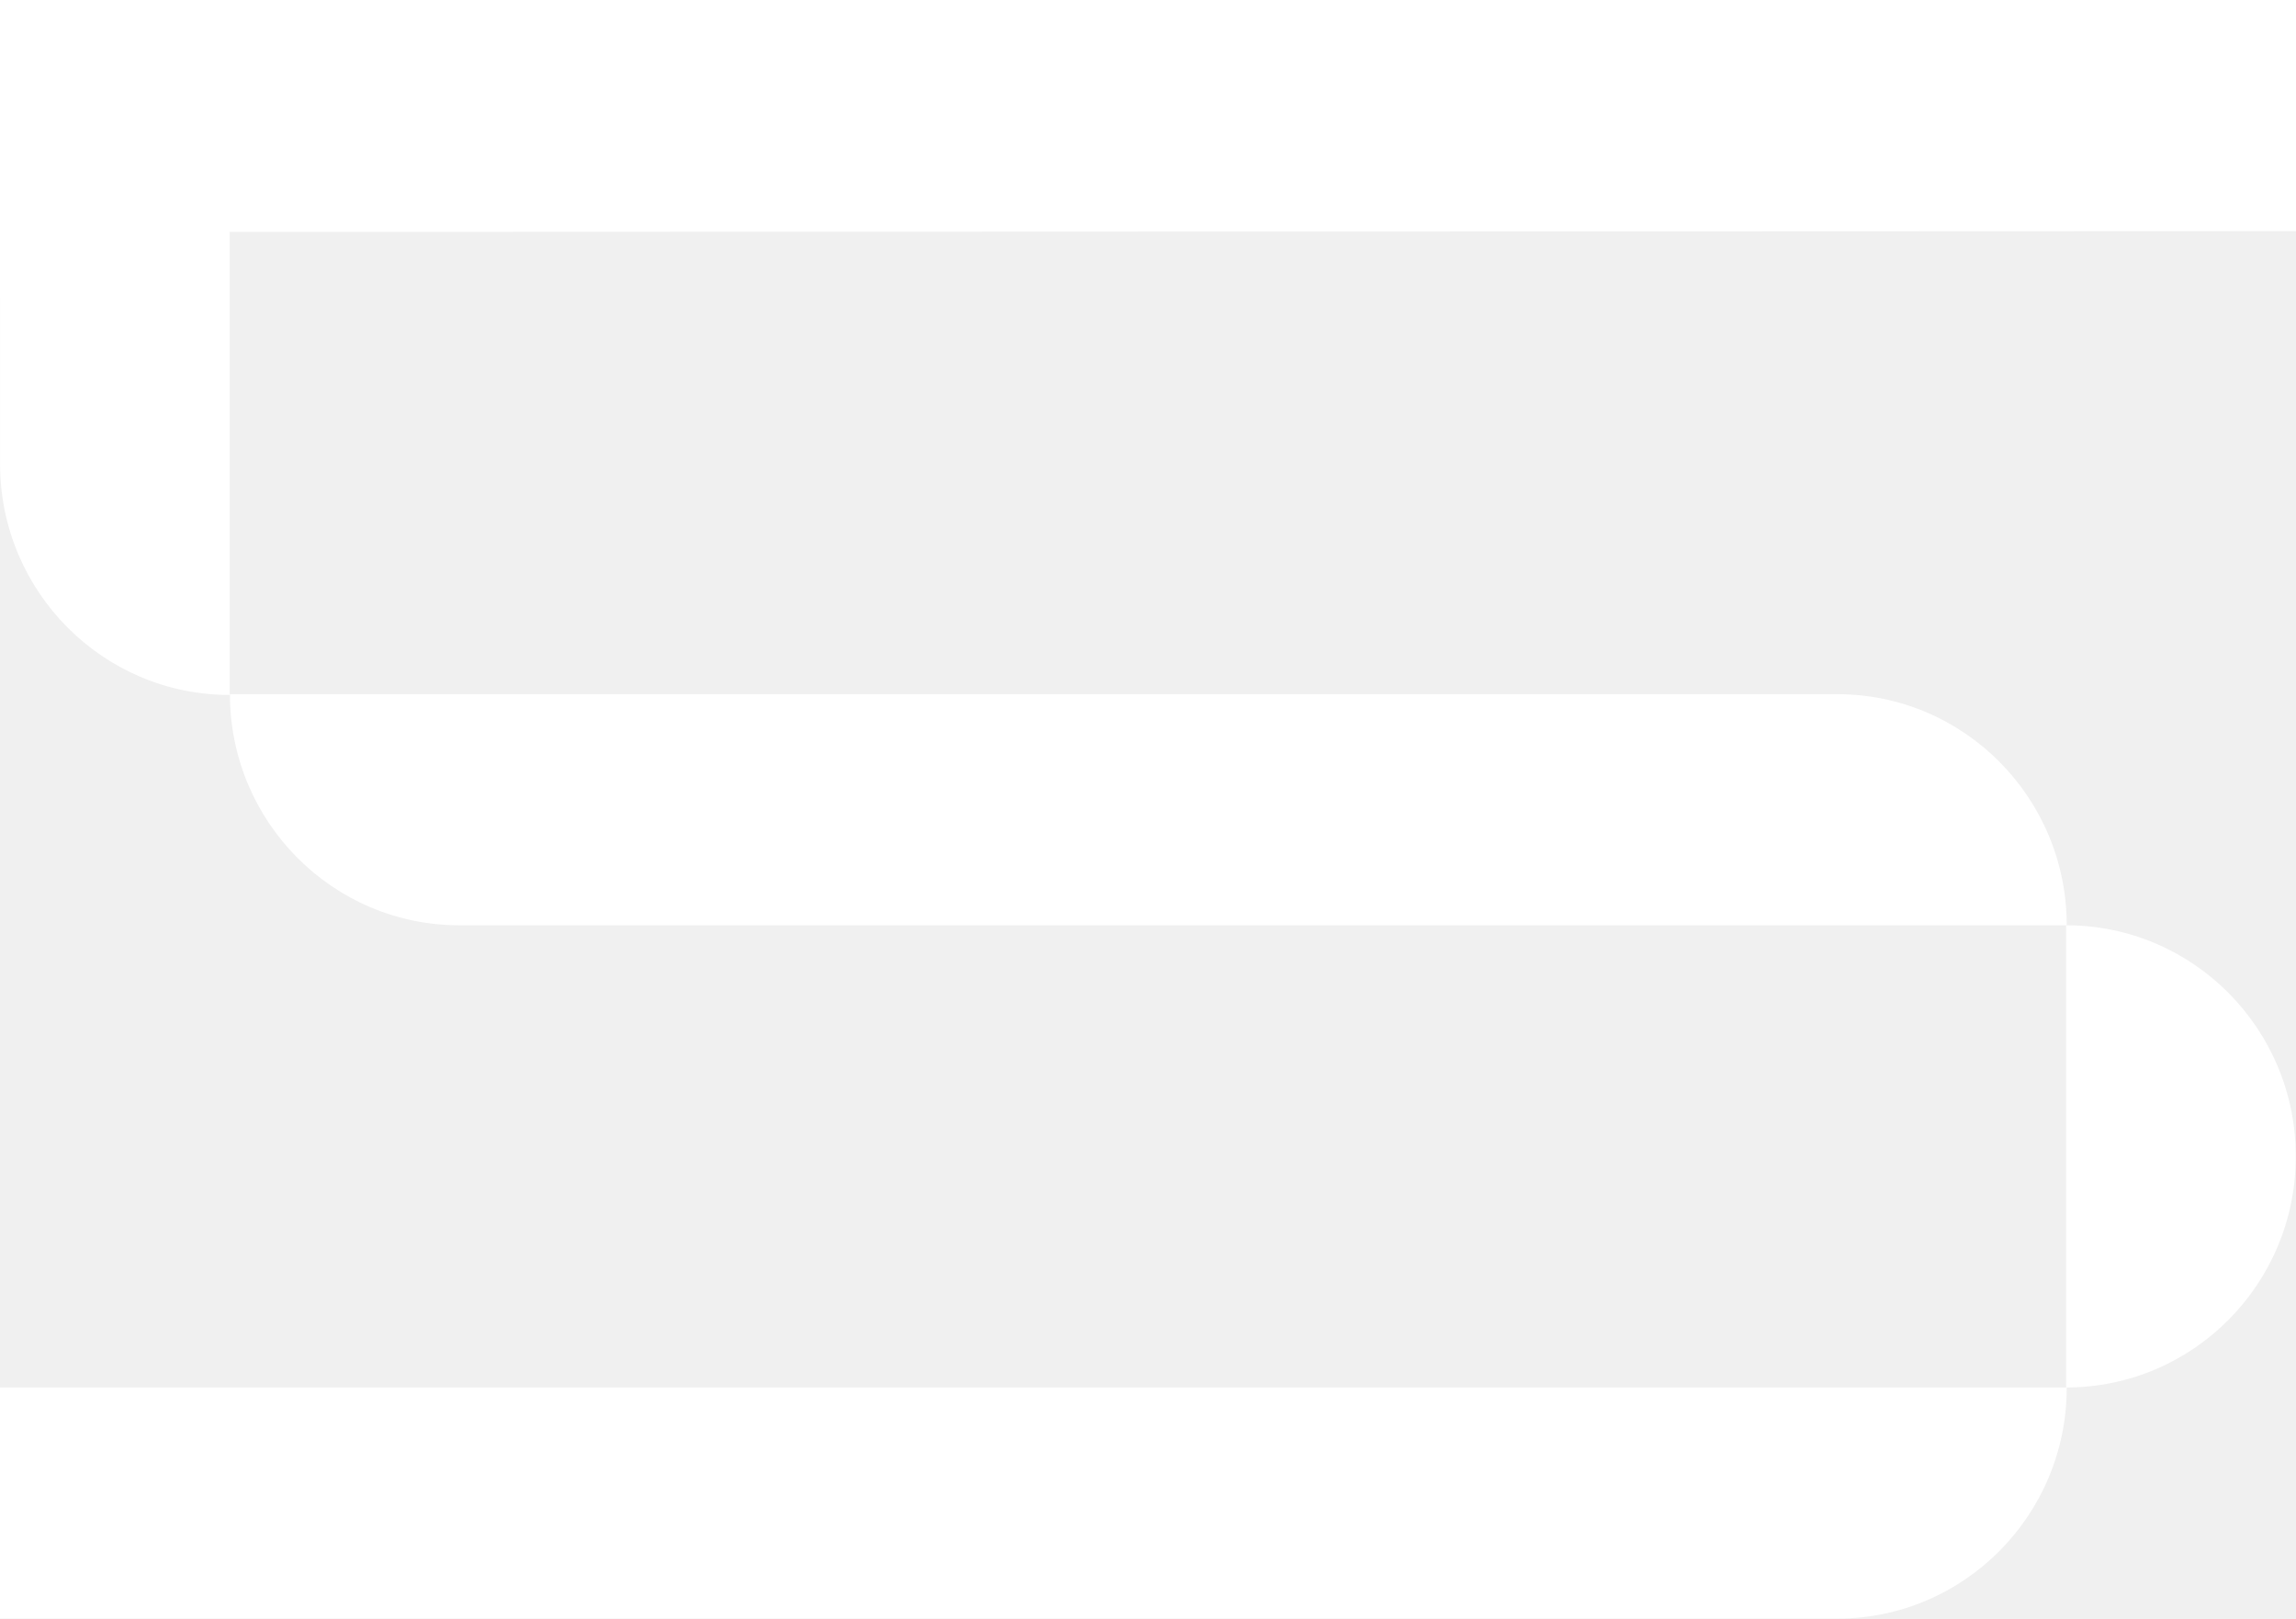
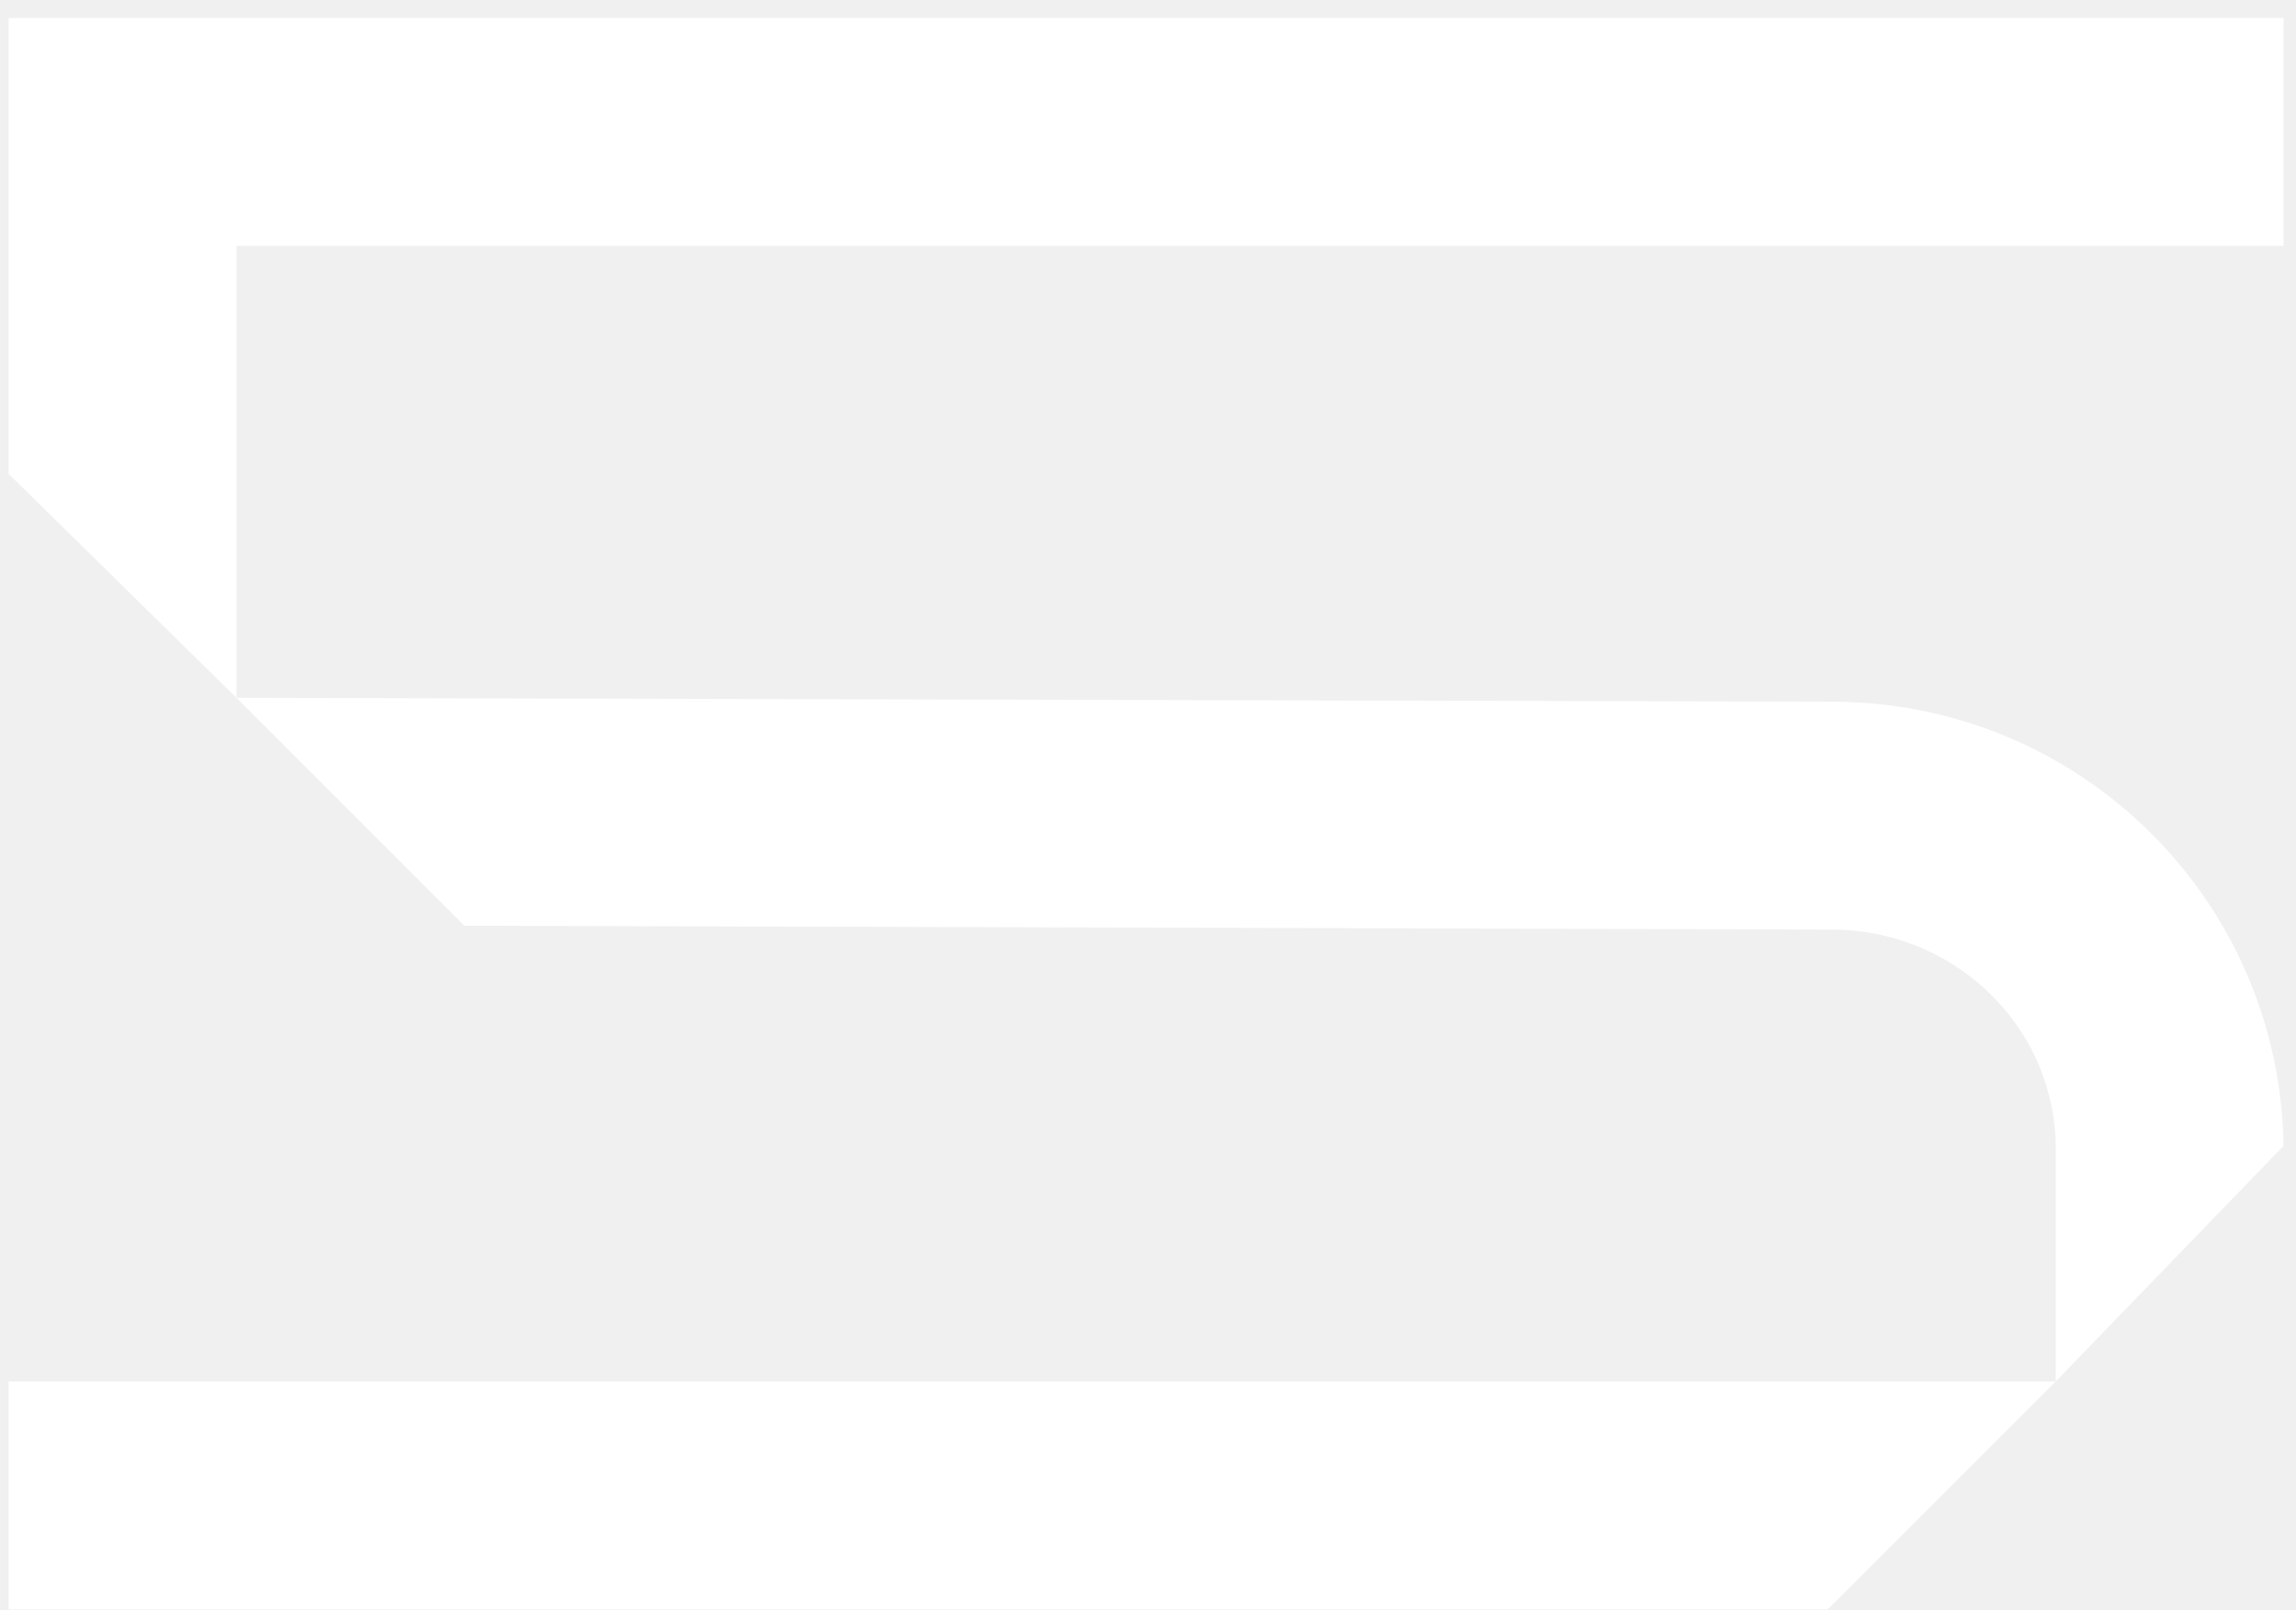
- <svg xmlns="http://www.w3.org/2000/svg" width="139" height="98" fill="none">
-   <path d="M125.087 56.022h-.005v27.983h.007c7.676 0 13.898-6.263 13.898-13.99 0-7.729-6.223-13.993-13.9-13.993zM125.12 84.01v-.003H0V98h111.223c7.675 0 13.897-6.263 13.897-13.99zM13.903 42.076h.006l-.005-27.985v-.049L139 13.993V0H0l.003 28.084c.001 7.728 6.224 13.992 13.9 13.992z" fill="#fff" />
-   <path d="M111.221 42.03H13.92c0 7.728 6.223 13.992 13.9 13.992h97.3c0-7.728-6.223-13.993-13.899-13.993z" fill="#fff" />
+ <svg xmlns="http://www.w3.org/2000/svg" width="107" height="75" viewBox="0 0 107 75" fill="none">
+   <path d="M0.4 22.08L11.02 32.52V11.46H106.42V0.84H0.4V22.08ZM106.42 53.4C106.24 41.88 96.88 32.7 85.36 32.7L11.02 32.52L21.64 43.14L85.36 43.32C90.94 43.32 95.62 47.64 95.8 53.22V64.38L106.42 53.4ZM85.18 75L95.8 64.38H0.4V75H85.18Z" fill="white" />
</svg>
